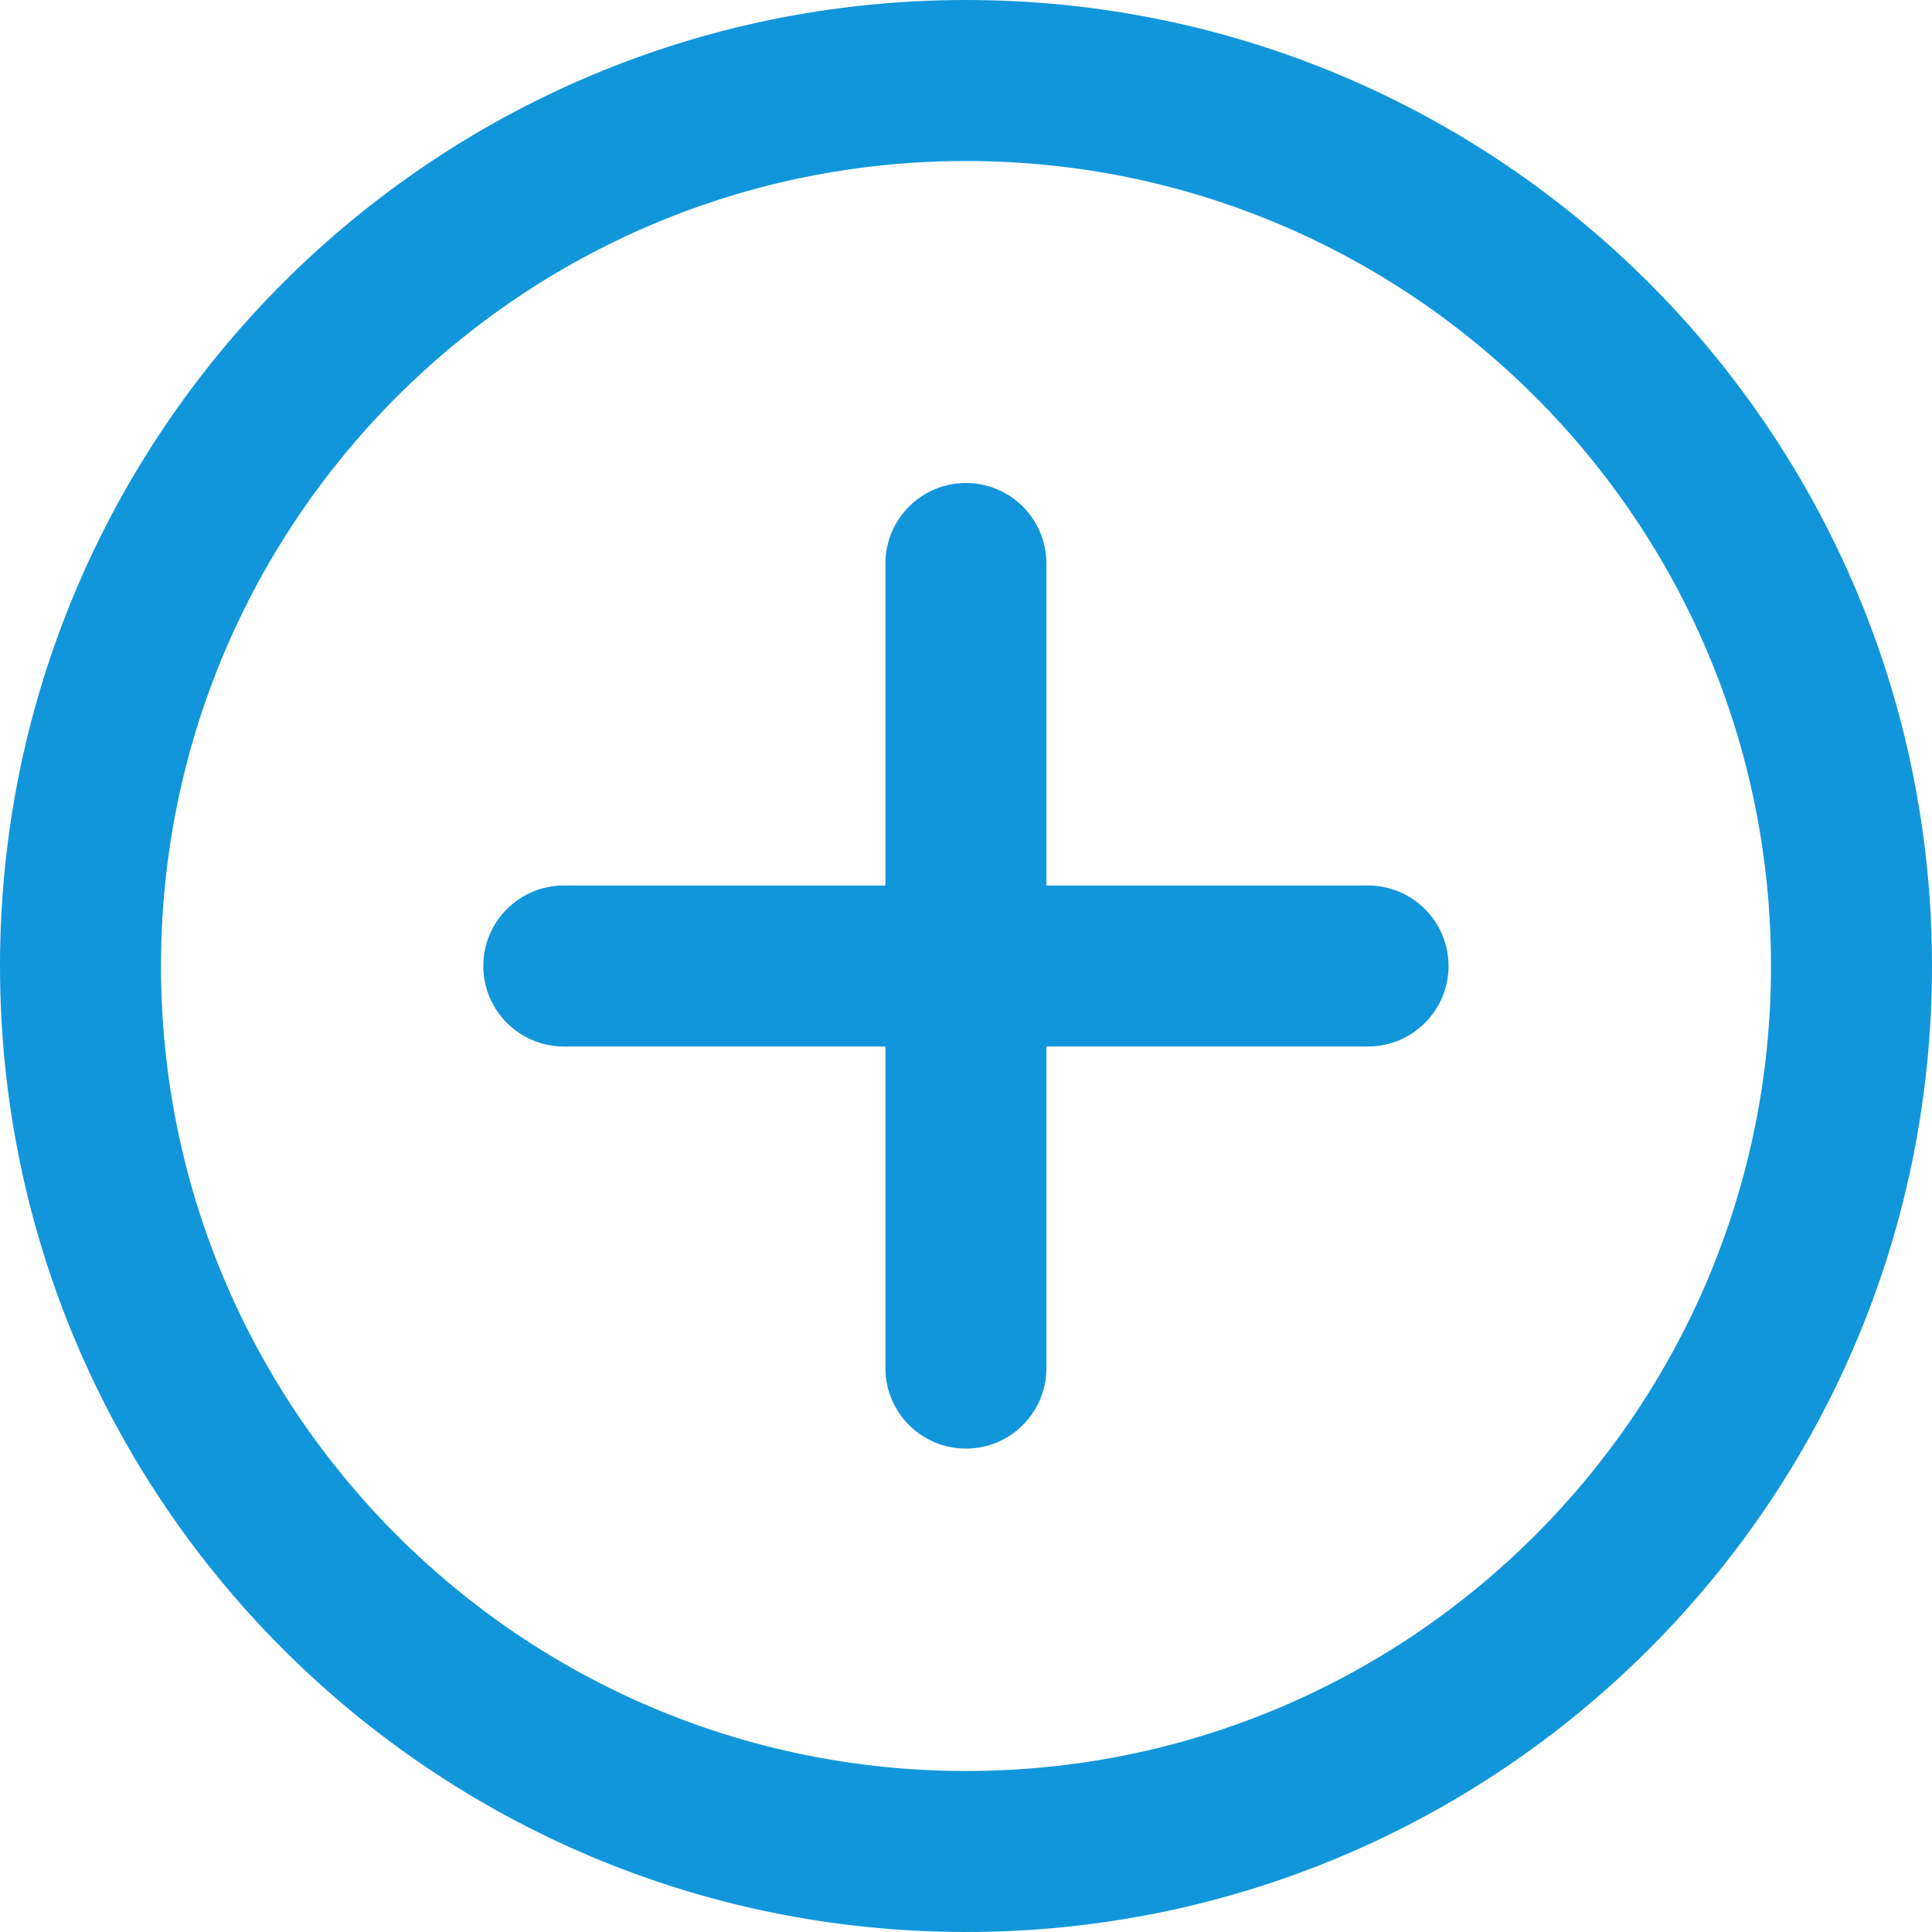
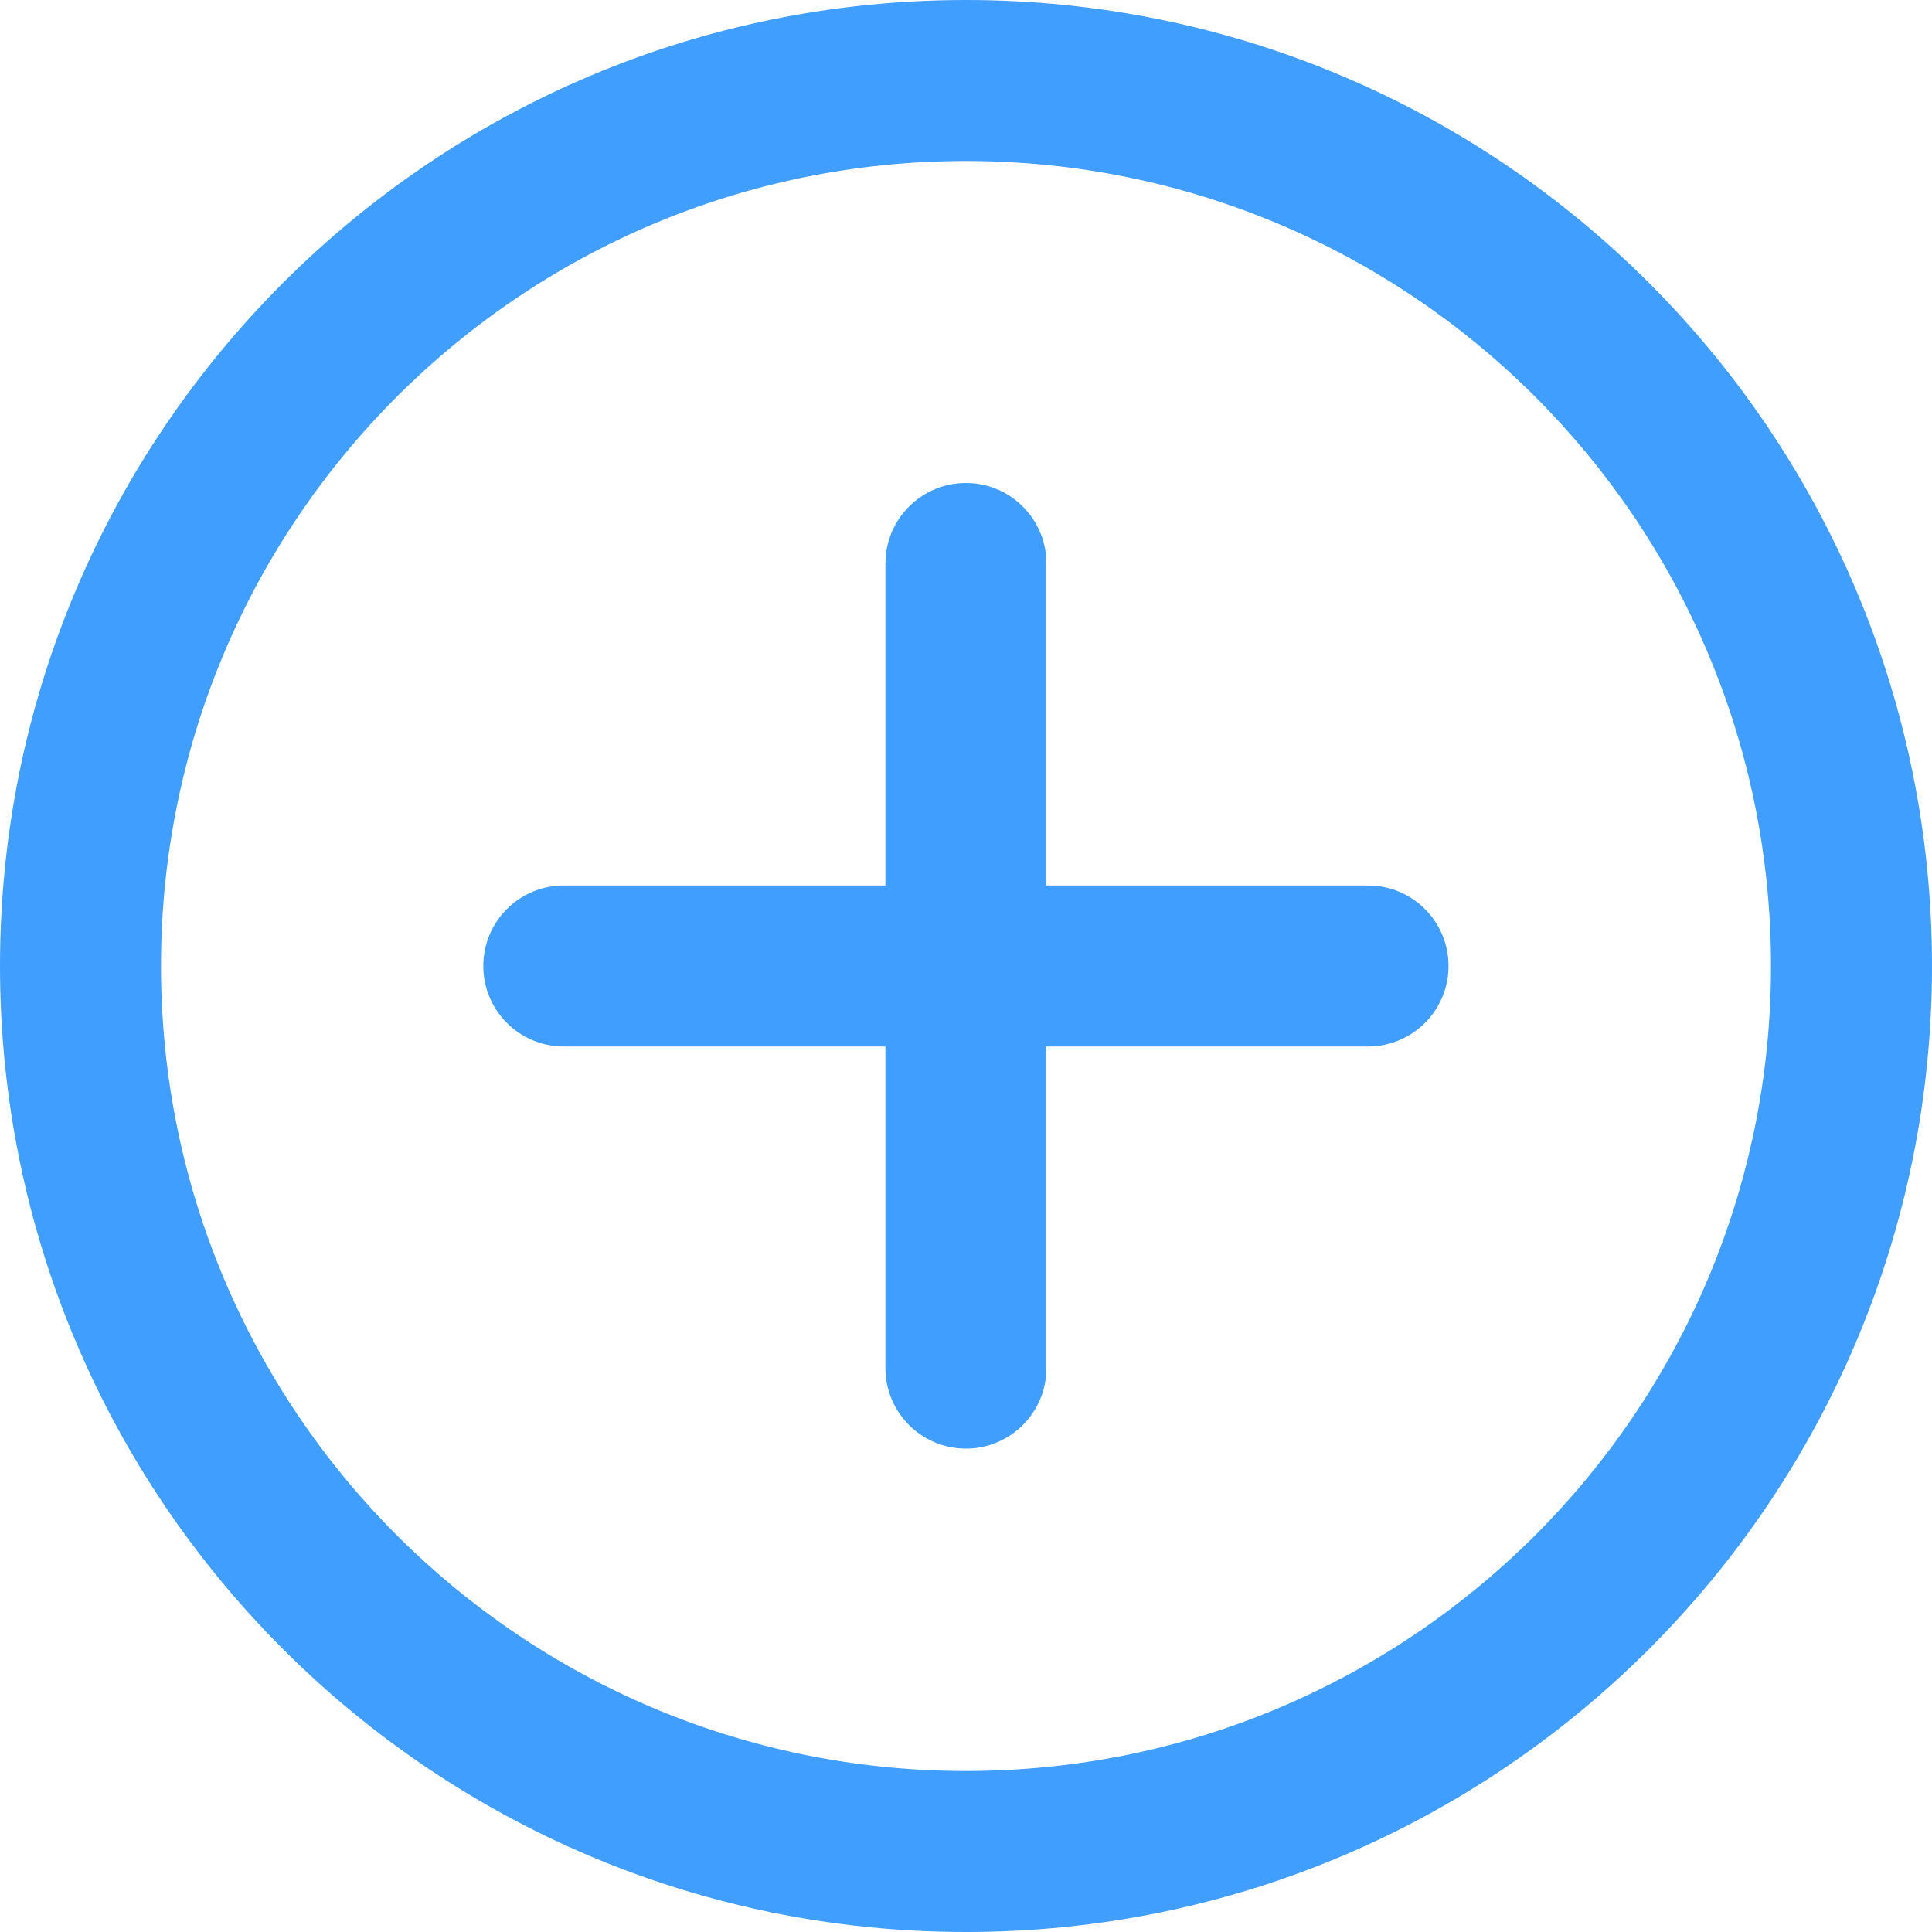
<svg xmlns="http://www.w3.org/2000/svg" t="1600933341681" class="icon" viewBox="0 0 1024 1024" version="1.1" p-id="1167" width="200" height="200">
  <defs>
    <style type="text/css" />
  </defs>
-   <path d="M512 0c282.752 0 512 229.248 512 512s-229.248 512-512 512S0 794.752 0 512 229.248 0 512 0z m0 85.333C276.352 85.333 85.333 276.352 85.333 512s191.019 426.667 426.667 426.667 426.667-191.019 426.667-426.667S747.648 85.333 512 85.333z m-0.043 170.667a42.667 42.667 0 0 1 42.667 42.667v170.667h170.667a42.667 42.667 0 0 1 0 85.333h-170.667v170.667a42.667 42.667 0 0 1-85.333 0v-170.667h-170.667a42.667 42.667 0 0 1 0-85.333h170.667V298.667a42.667 42.667 0 0 1 42.667-42.667z" fill="#1296db" p-id="1168" />
+   <path d="M512 0c282.752 0 512 229.248 512 512s-229.248 512-512 512S0 794.752 0 512 229.248 0 512 0z m0 85.333C276.352 85.333 85.333 276.352 85.333 512s191.019 426.667 426.667 426.667 426.667-191.019 426.667-426.667S747.648 85.333 512 85.333z m-0.043 170.667a42.667 42.667 0 0 1 42.667 42.667v170.667h170.667a42.667 42.667 0 0 1 0 85.333h-170.667v170.667a42.667 42.667 0 0 1-85.333 0v-170.667h-170.667a42.667 42.667 0 0 1 0-85.333h170.667V298.667a42.667 42.667 0 0 1 42.667-42.667z" fill="#409eff" p-id="1168" />
</svg>
